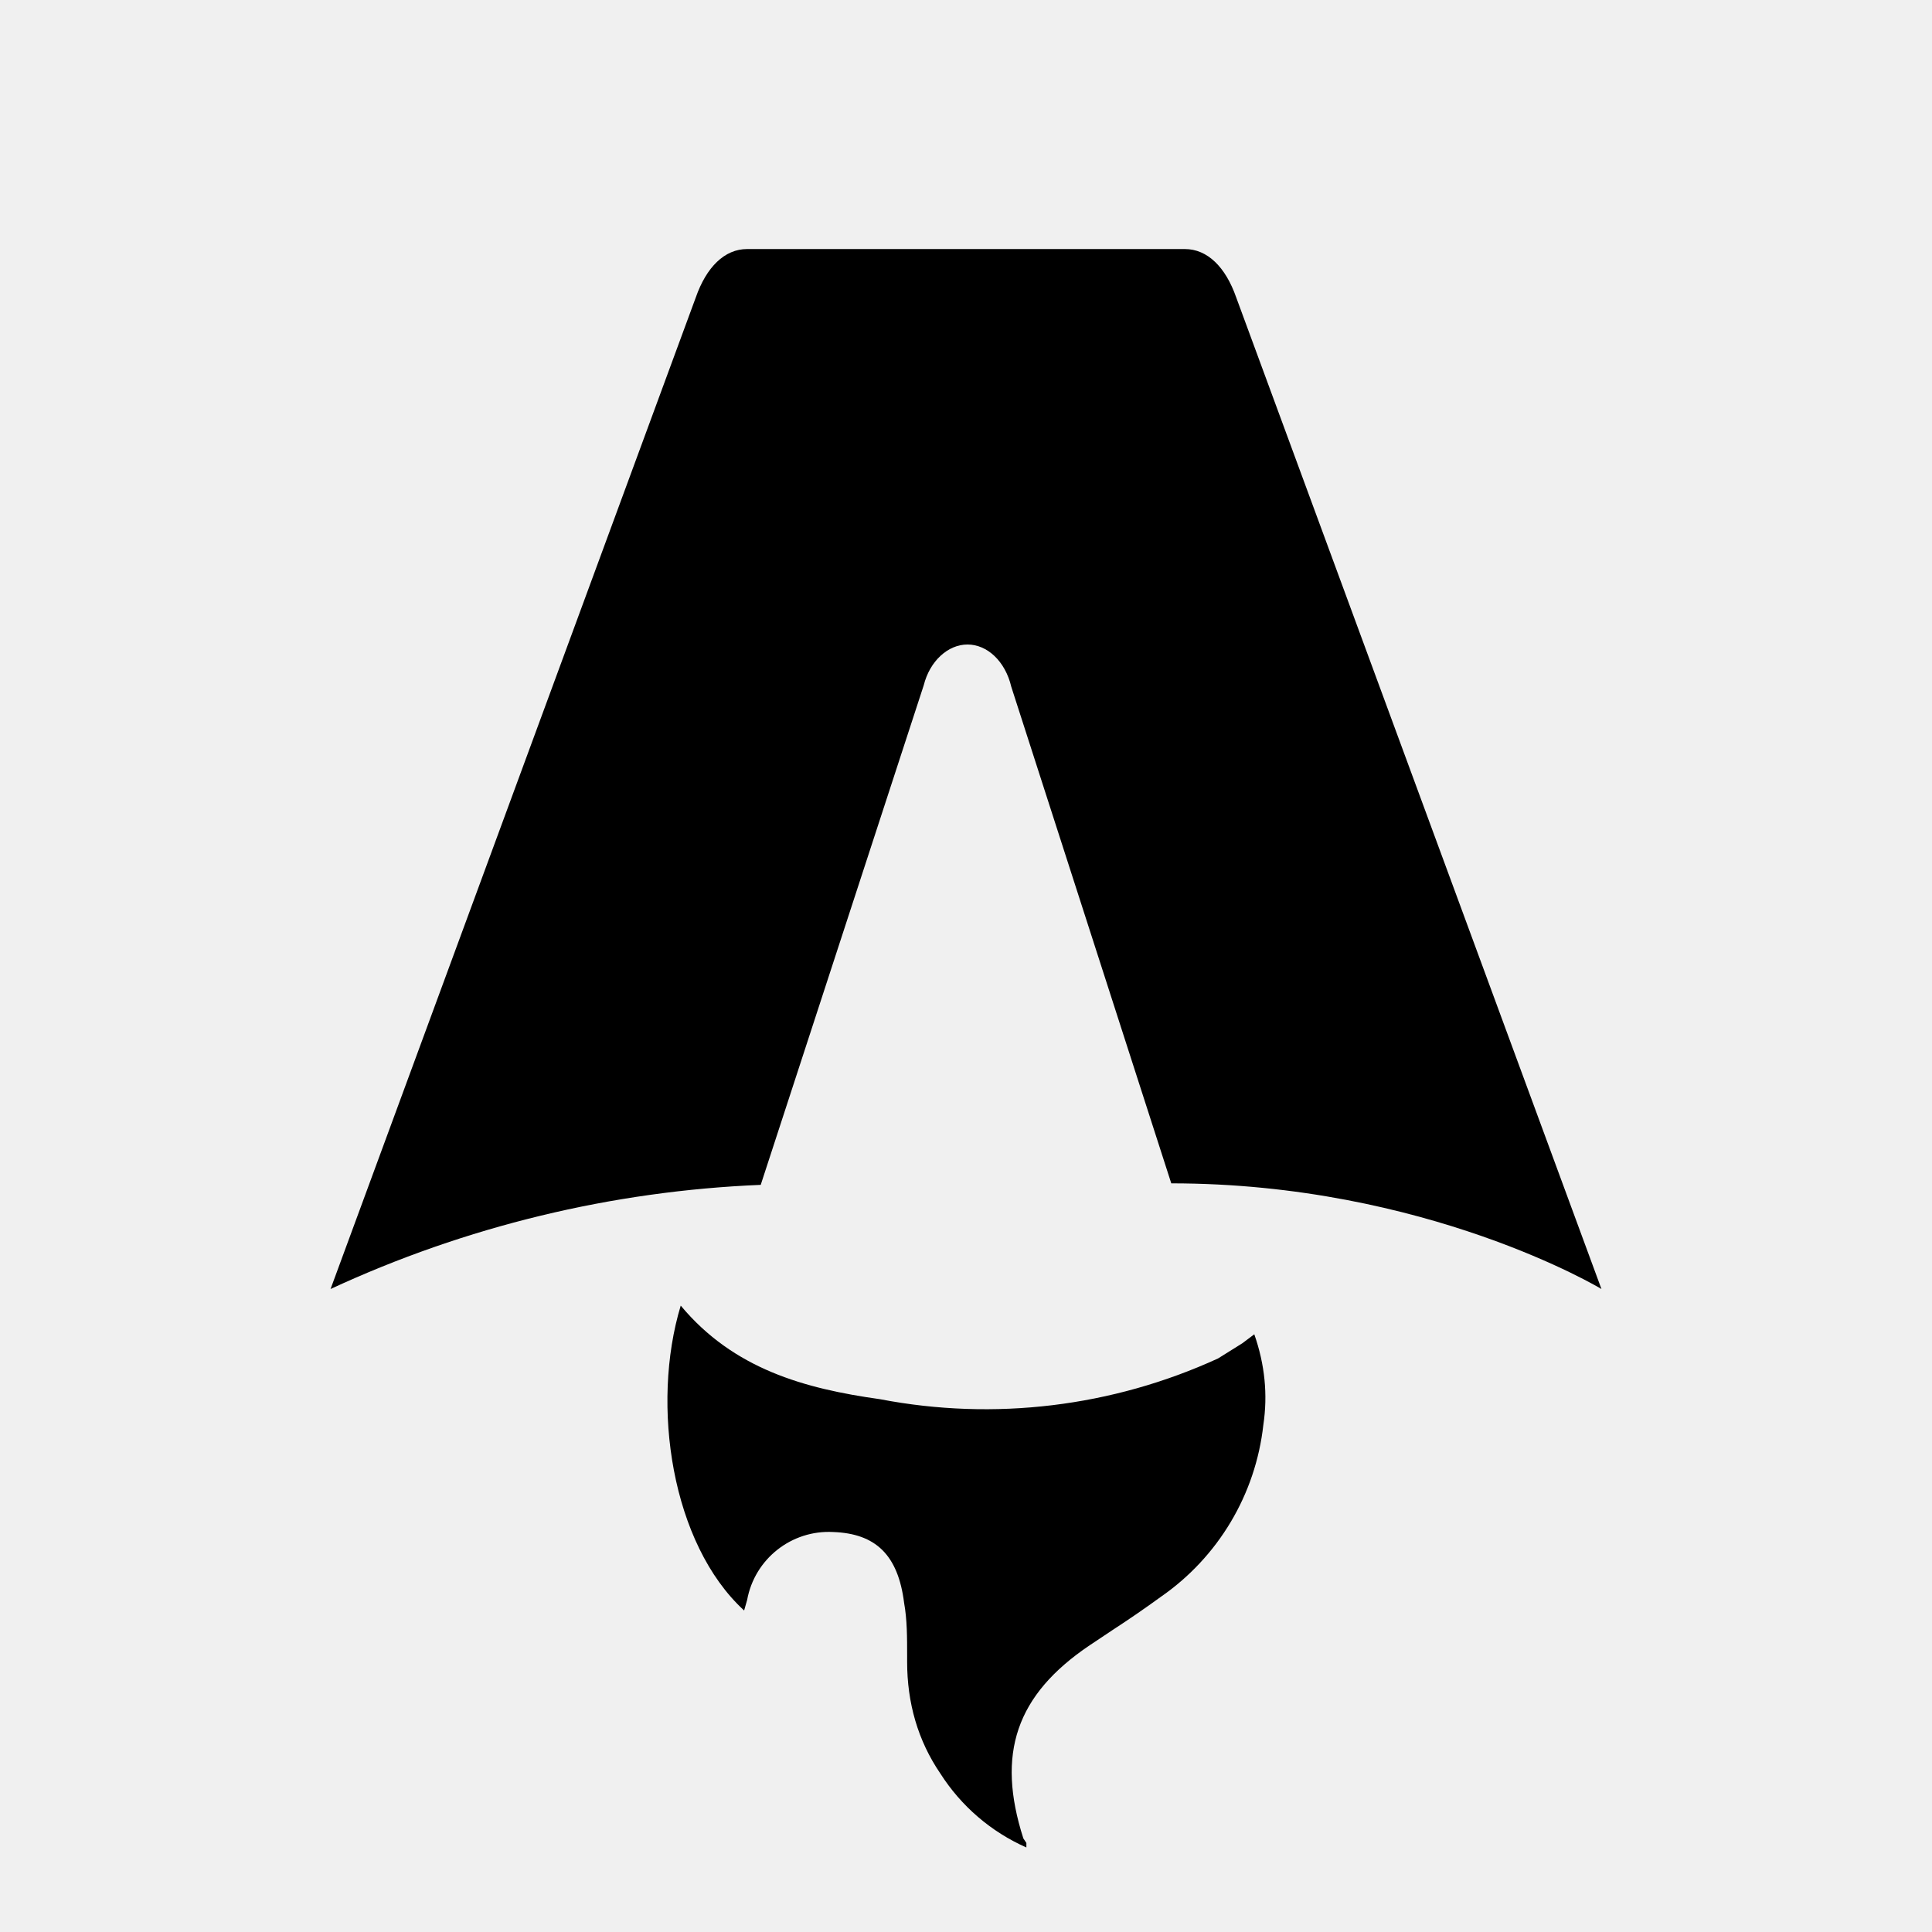
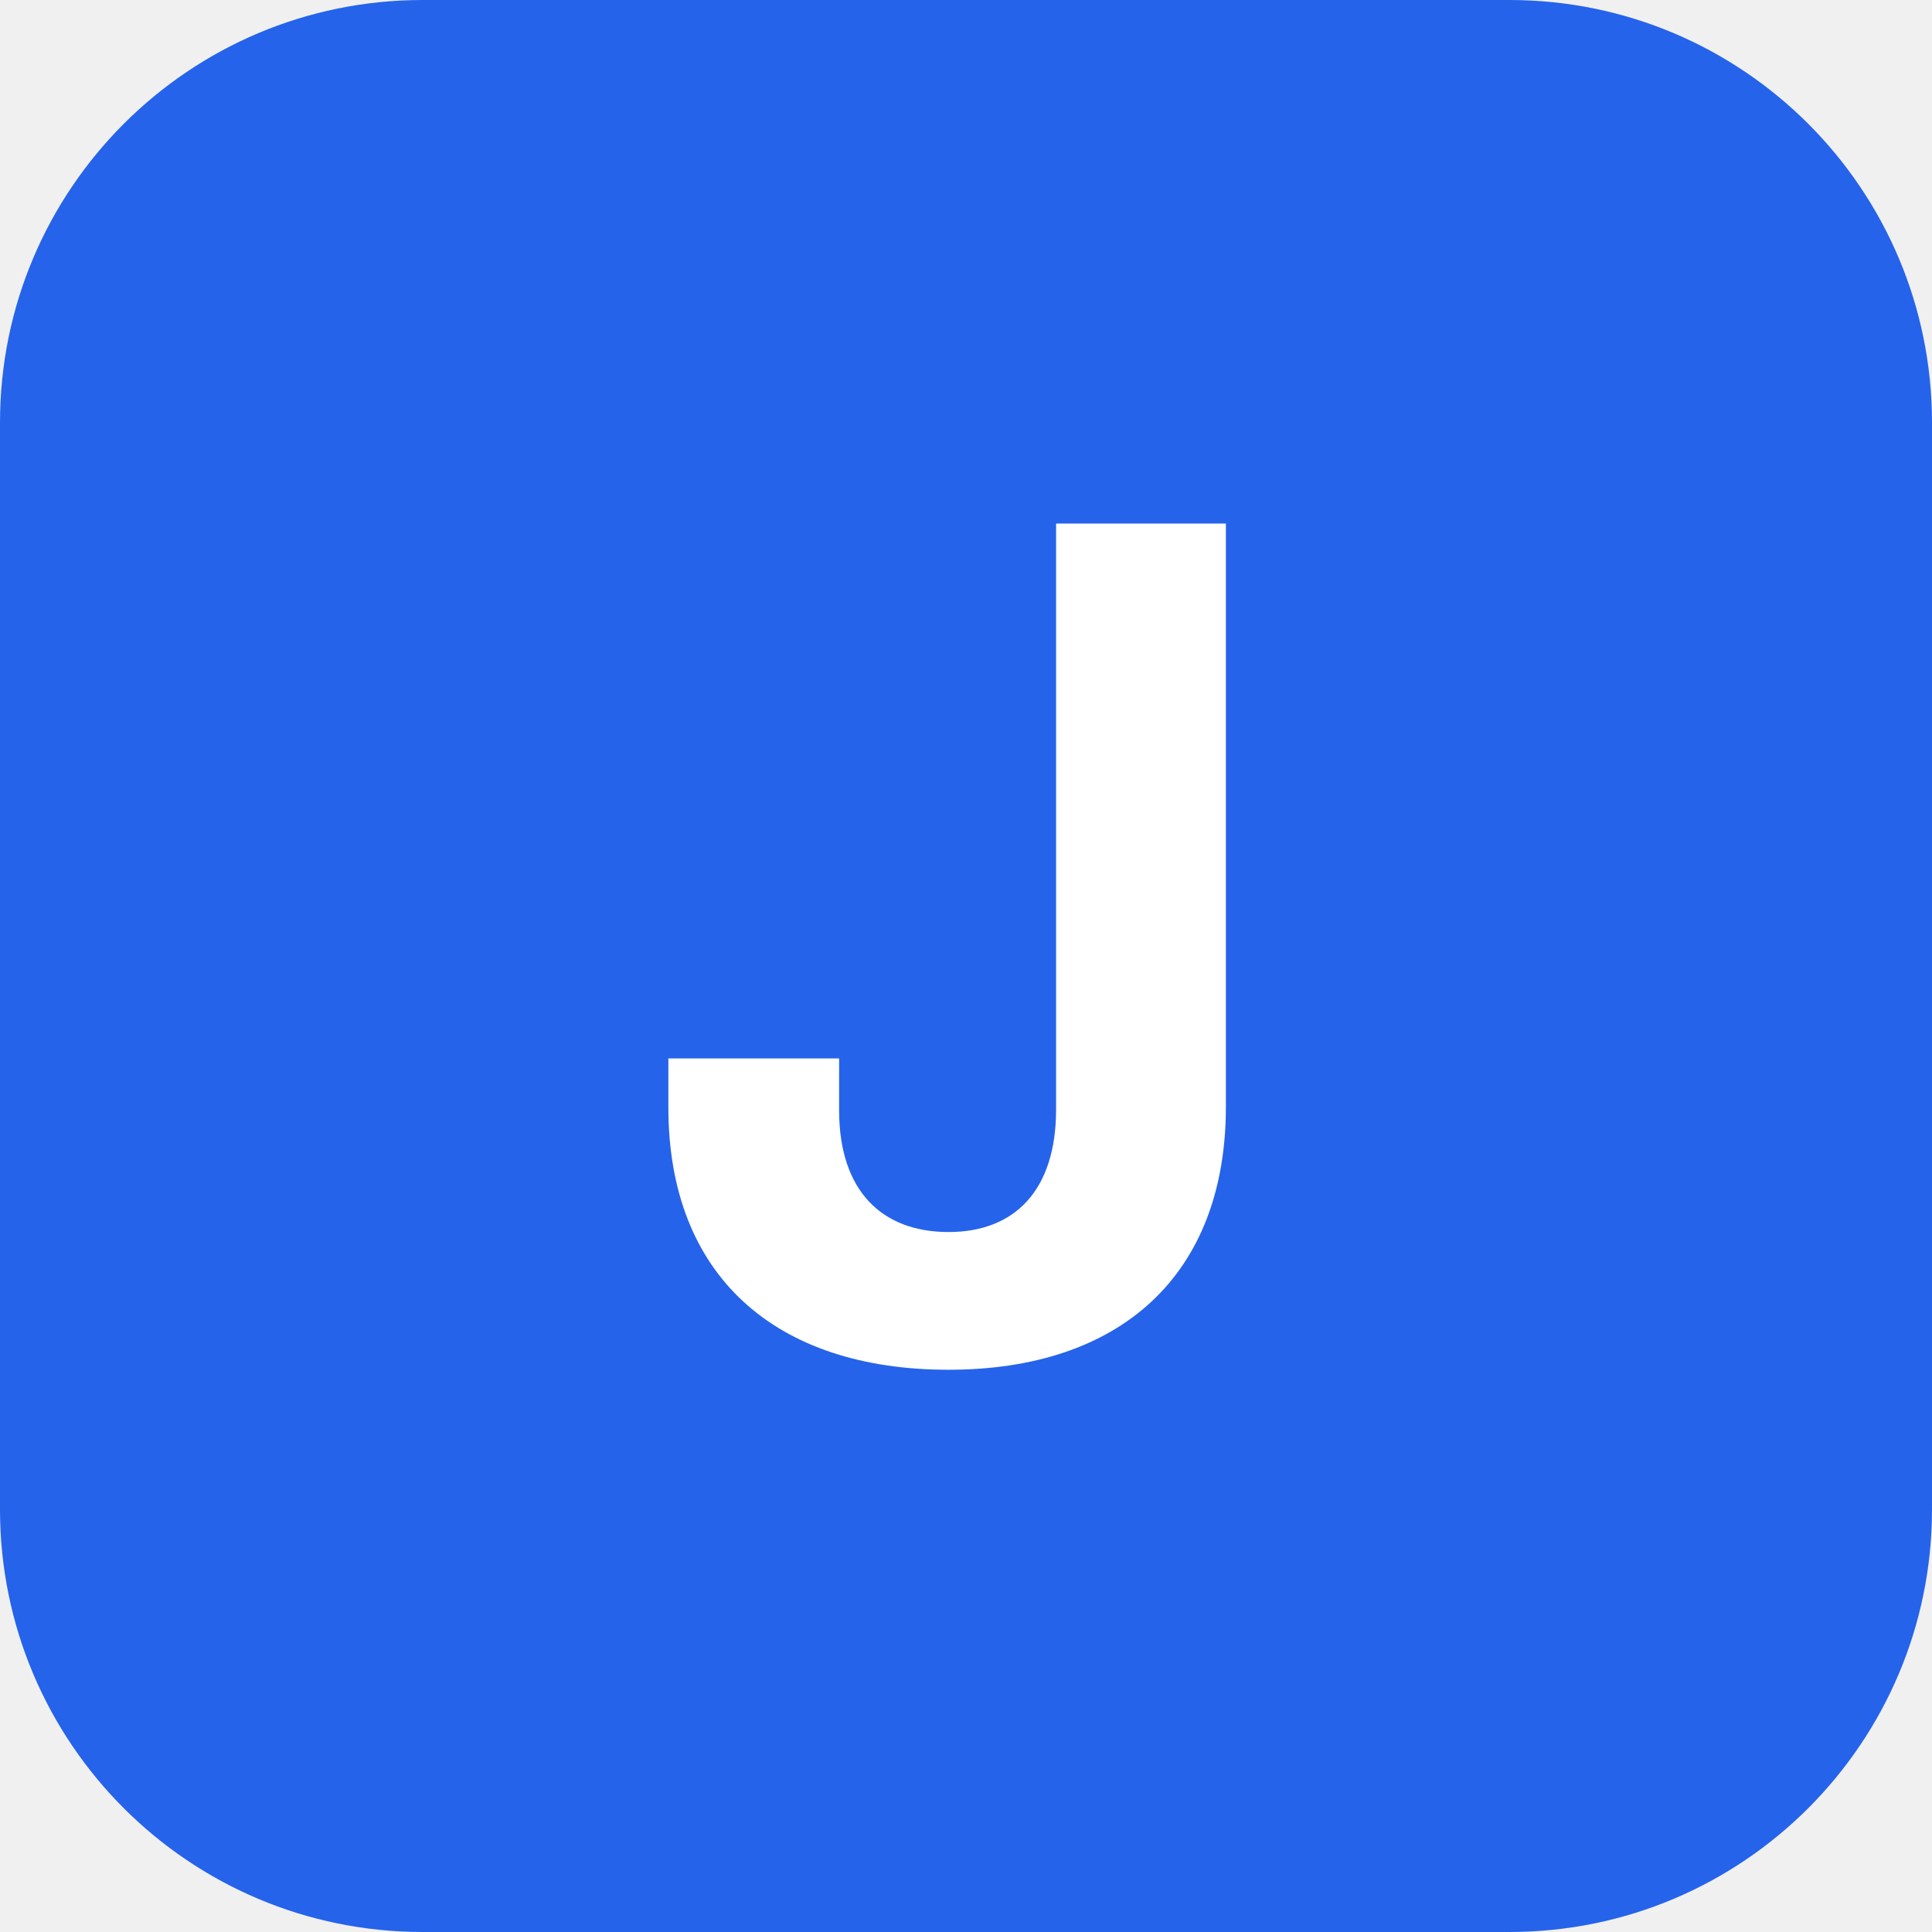
- <svg xmlns="http://www.w3.org/2000/svg" fill="none" viewBox="0 0 128 128">
-   <path d="M50.4 78.5a75.1 75.1 0 0 0-28.5 6.9l24.2-65.7c.7-2 1.9-3.2 3.4-3.2h29c1.5 0 2.7 1.2 3.4 3.2l24.2 65.7s-11.6-7-28.5-7L67 45.5c-.4-1.7-1.6-2.8-2.9-2.8-1.3 0-2.5 1.1-2.9 2.7L50.4 78.5Zm-1.1 28.2Zm-4.2-20.2c-2 6.6-.6 15.8 4.2 20.2a17.5 17.5 0 0 1 .2-.7 5.5 5.5 0 0 1 5.7-4.5c2.8.1 4.3 1.5 4.7 4.7.2 1.1.2 2.3.2 3.5v.4c0 2.7.7 5.2 2.2 7.4a13 13 0 0 0 5.7 4.9v-.3l-.2-.3c-1.8-5.6-.5-9.5 4.4-12.8l1.5-1a73 73 0 0 0 3.2-2.2 16 16 0 0 0 6.8-11.4c.3-2 .1-4-.6-6l-.8.6-1.6 1a37 37 0 0 1-22.4 2.7c-5-.7-9.7-2-13.2-6.2Z" />
-   <style>
-         path { fill: #000; }
-         @media (prefers-color-scheme: dark) {
-             path { fill: #FFF; }
-         }
-     </style>
+ <svg xmlns="http://www.w3.org/2000/svg" viewBox="0 0 32 32" role="img" aria-label="John Pranoy Yalla">
+   <rect width="32" height="32" rx="7" fill="#2563eb" />
+   <text x="16" y="22.5" text-anchor="middle" font-family="system-ui, -apple-system, 'Segoe UI', sans-serif" font-size="19" font-weight="700" fill="#ffffff">J</text>
</svg>
